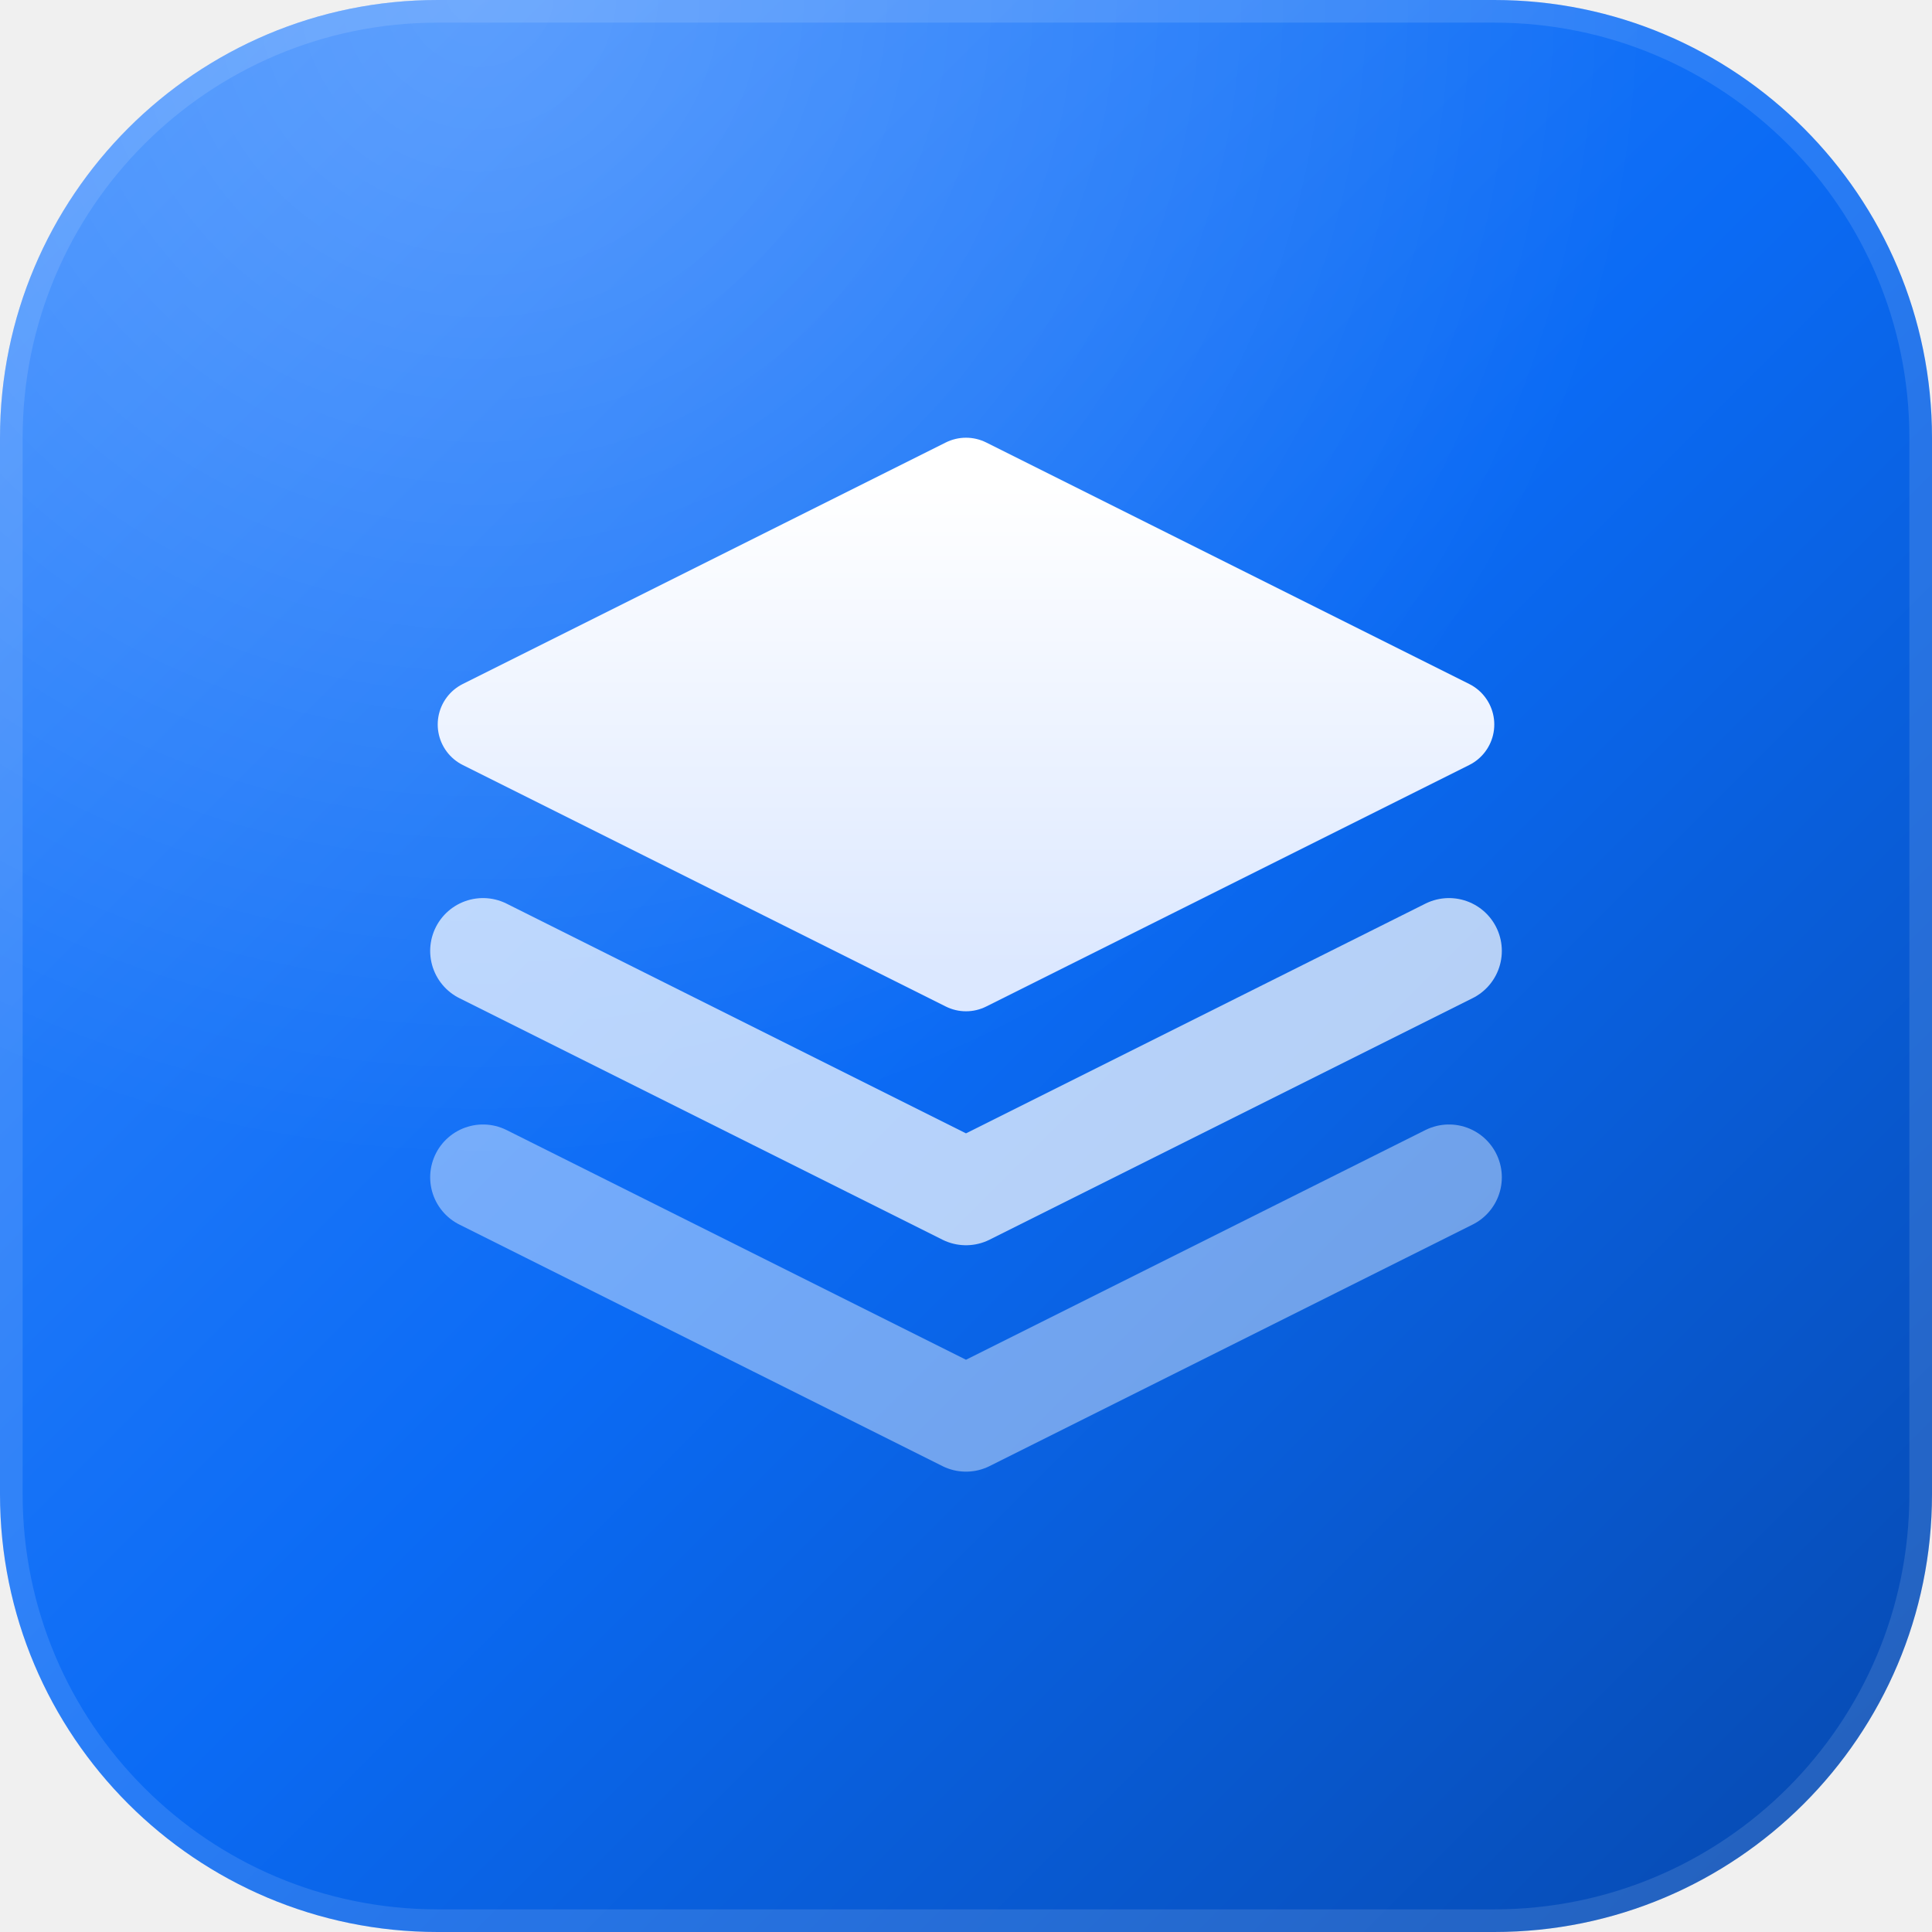
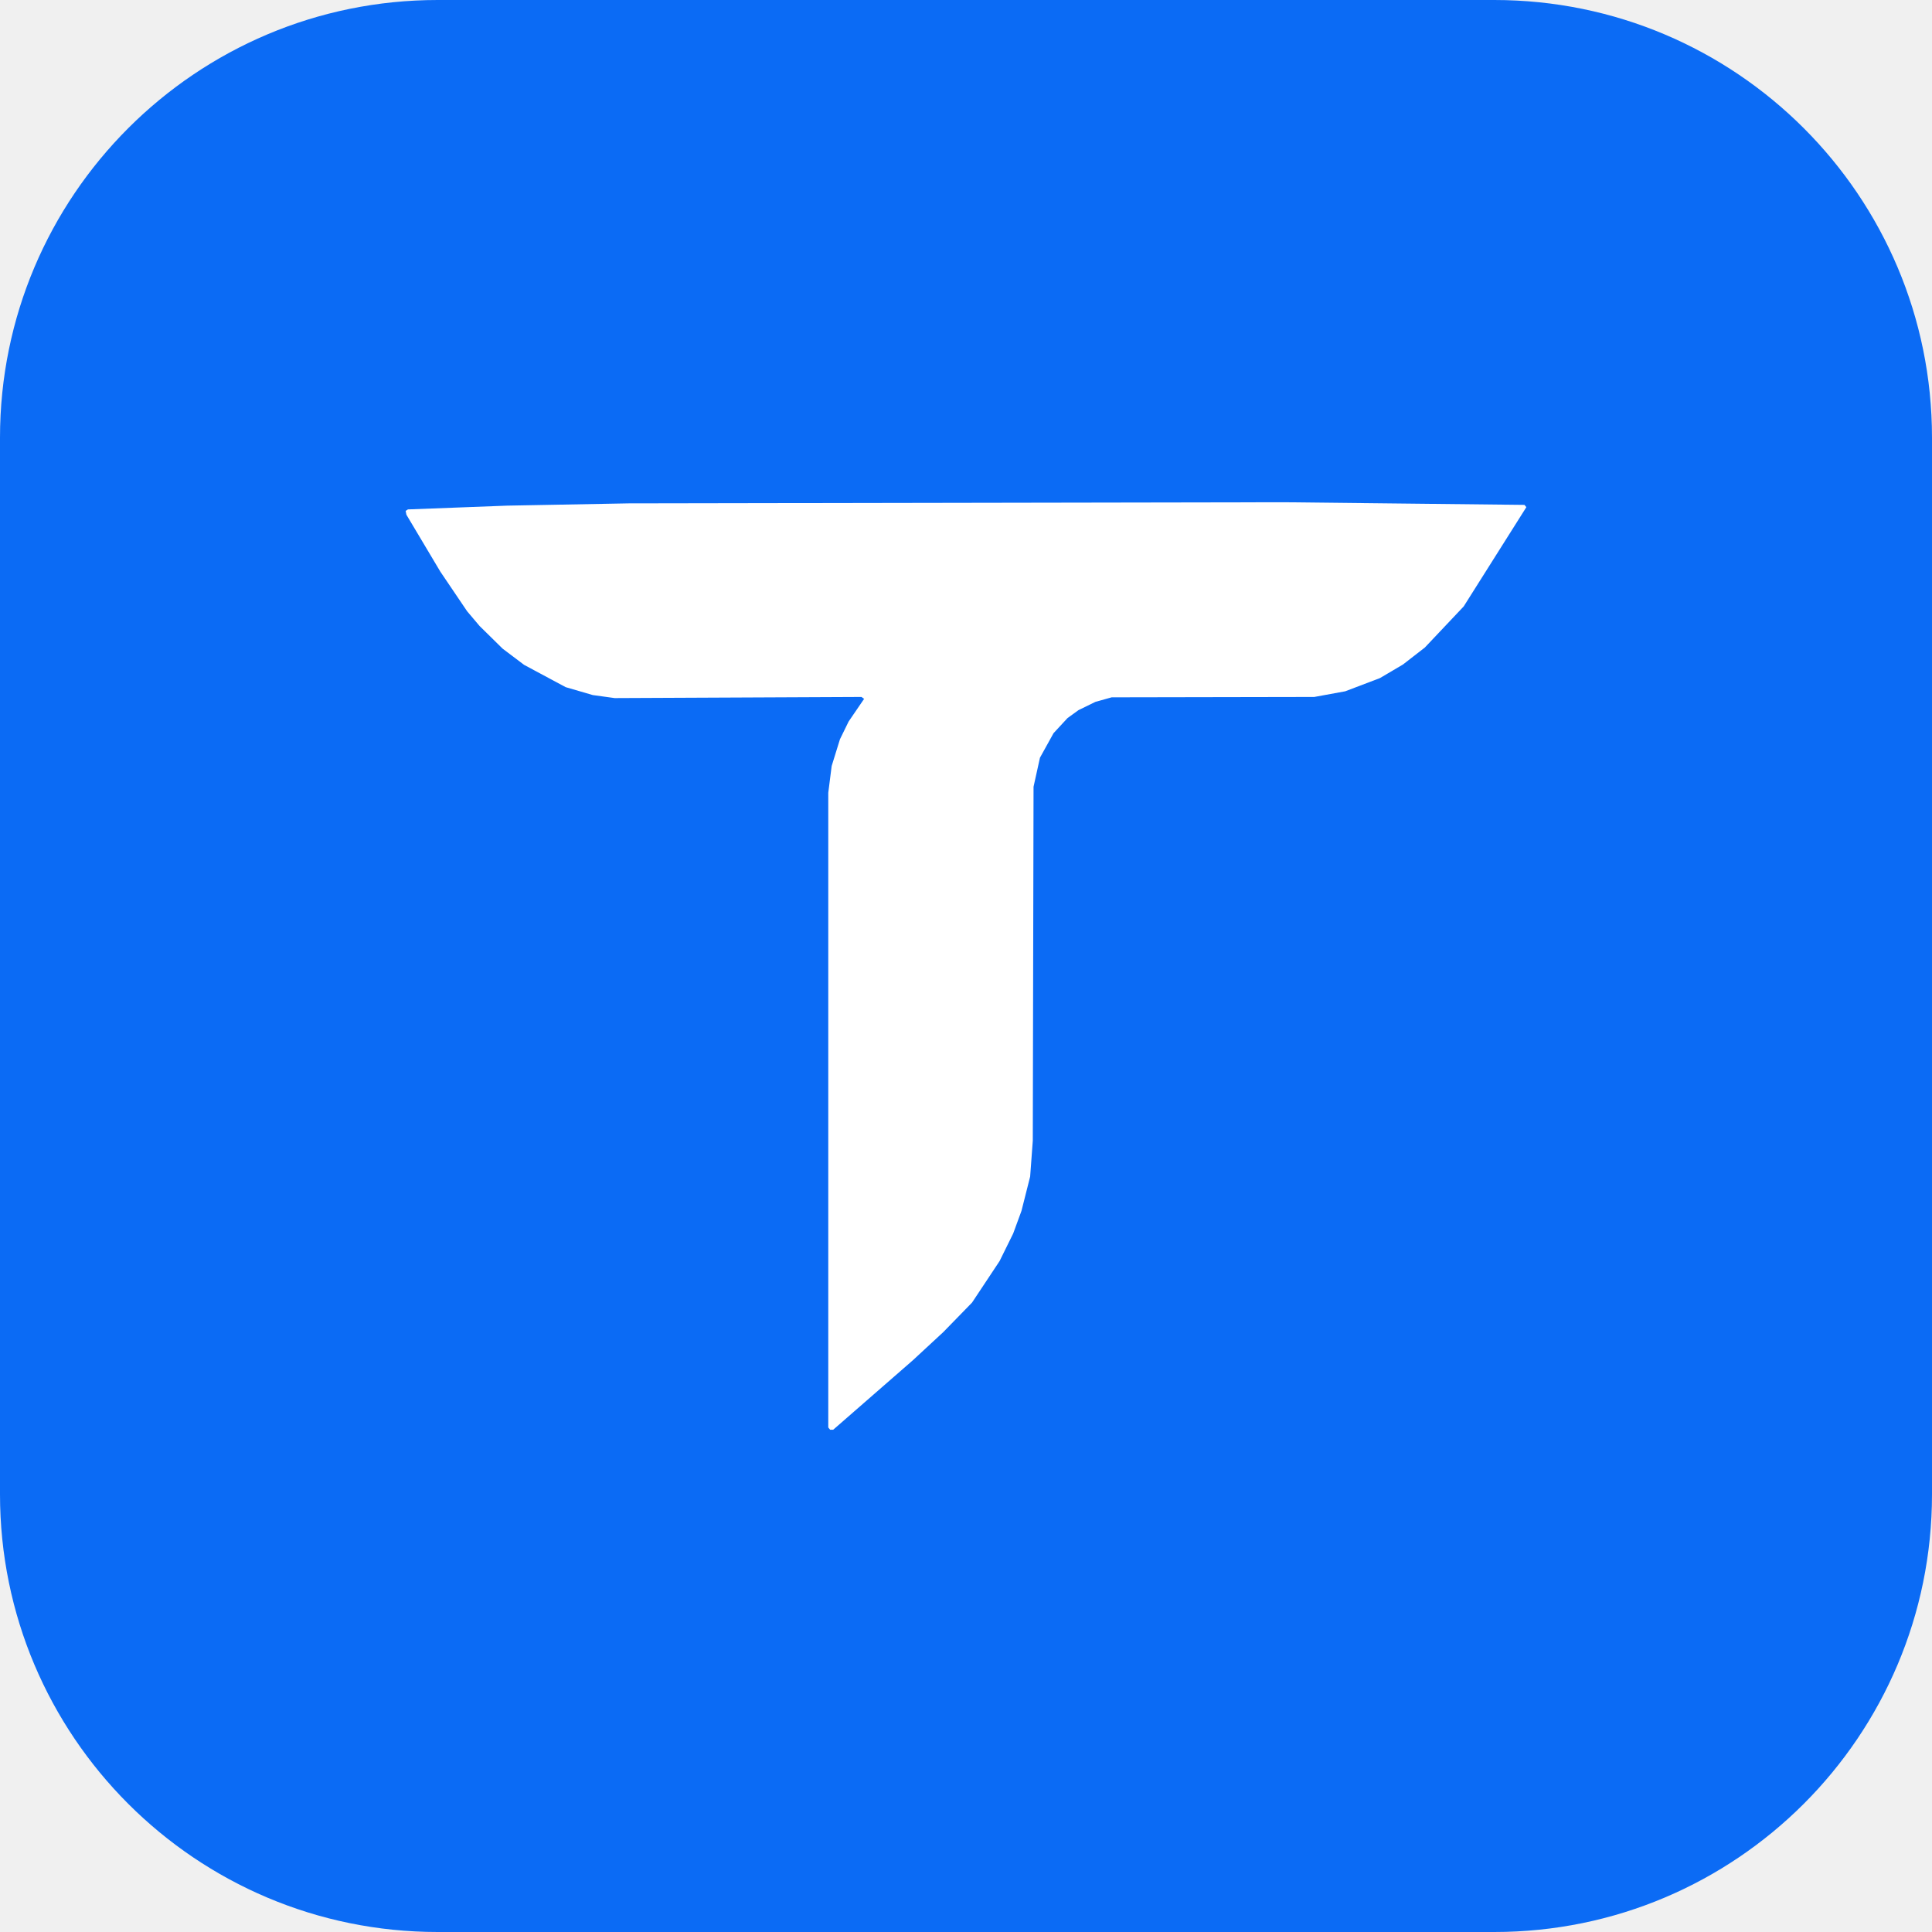
<svg xmlns="http://www.w3.org/2000/svg" viewBox="0 0 512 512">
-   <defs>
-     <linearGradient id="bg" x1="0" y1="0" x2="1" y2="1">
-       <stop offset="0" stop-color="#3b8cff" />
-       <stop offset=".5" stop-color="#0b6bf5" />
-       <stop offset="1" stop-color="#0648ad" />
-     </linearGradient>
-     <linearGradient id="slab" x1="0" y1="0" x2="0" y2="1">
-       <stop offset="0" stop-color="#ffffff" />
-       <stop offset="1" stop-color="#dce8ff" />
-     </linearGradient>
-     <radialGradient id="sheen" cx=".25" cy="0" r="1">
-       <stop offset="0" stop-color="#fff" stop-opacity=".22" />
-       <stop offset=".6" stop-color="#fff" stop-opacity="0" />
-     </radialGradient>
-   </defs>
-   <rect width="512" height="512" rx="116" fill="url(#bg)" />
-   <rect width="512" height="512" rx="116" fill="url(#sheen)" />
-   <rect x="3" y="3" width="506" height="506" rx="113" fill="none" stroke="#fff" stroke-opacity=".12" stroke-width="6" />
-   <g transform="translate(0 0) scale(1)">
-     <path d="M128 312L256 376L384 312" fill="none" stroke="#fff" stroke-opacity=".42" stroke-width="28" stroke-linecap="round" stroke-linejoin="round" />
-     <path d="M128 252L256 316L384 252" fill="none" stroke="#fff" stroke-opacity=".7" stroke-width="28" stroke-linecap="round" stroke-linejoin="round" />
-     <path d="M256 128L384 192L256 256L128 192Z" fill="url(#slab)" stroke="url(#slab)" stroke-width="24" stroke-linejoin="round" />
-   </g>
+   <rect width="512" height="512" rx="116" fill="#0b6bf5" />
+   <path fill="#fff" d="M404.0 133.8 340.4 133.1 166.5 133.4 134.4 134.0 108.1 135.0 107.5 135.4 107.7 136.4 116.7 151.5 123.8 162.0 127.1 165.9 133.2 171.9 138.9 176.2 149.9 182.1 157.1 184.2 162.9 185.0 228.3 184.7 229.0 185.2 224.9 191.2 222.6 195.9 220.4 203.0 219.5 210.1 219.5 378.3 220.0 378.9 220.8 378.9 241.9 360.5 250.0 353.0 257.6 345.2 264.9 334.2 268.5 326.9 270.7 320.9 273.0 311.8 273.7 302.3 273.9 208.5 275.6 200.8 279.2 194.3 282.9 190.3 285.8 188.2 290.3 186.0 294.6 184.8 348.3 184.7 356.5 183.2 365.7 179.7 371.8 176.1 377.6 171.6 387.9 160.7 404.5 134.4Z" />
</svg>
